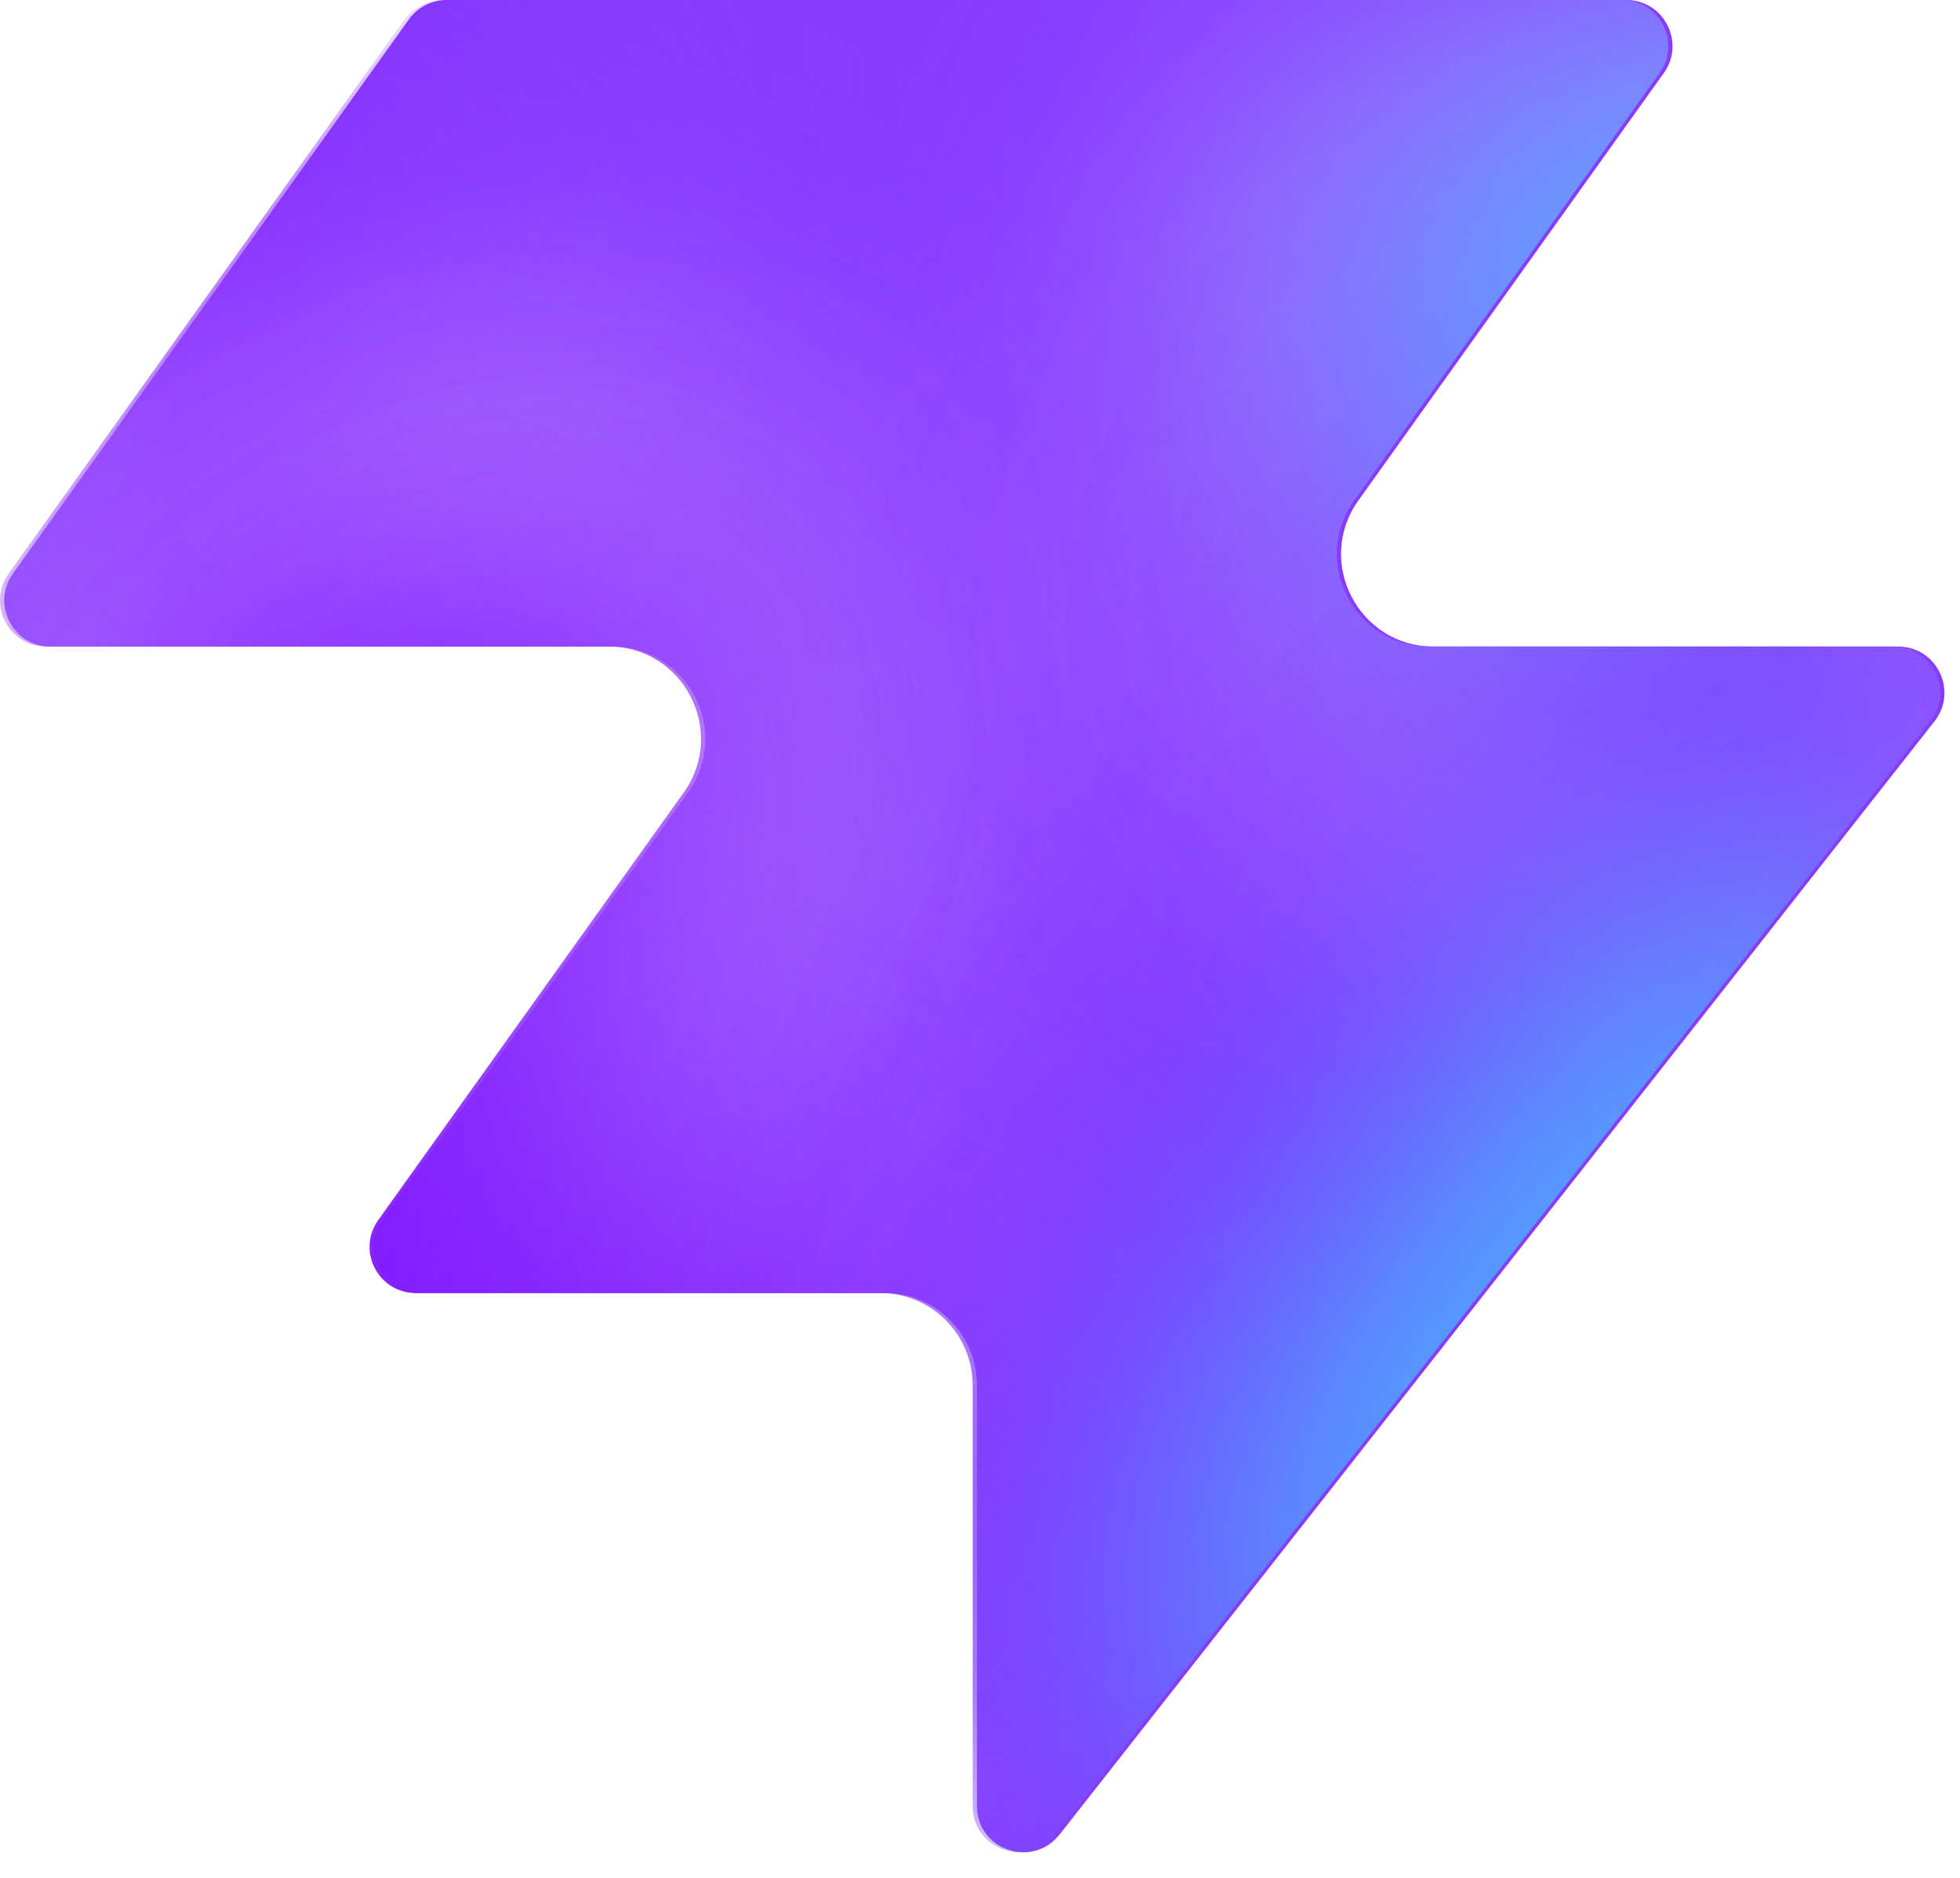
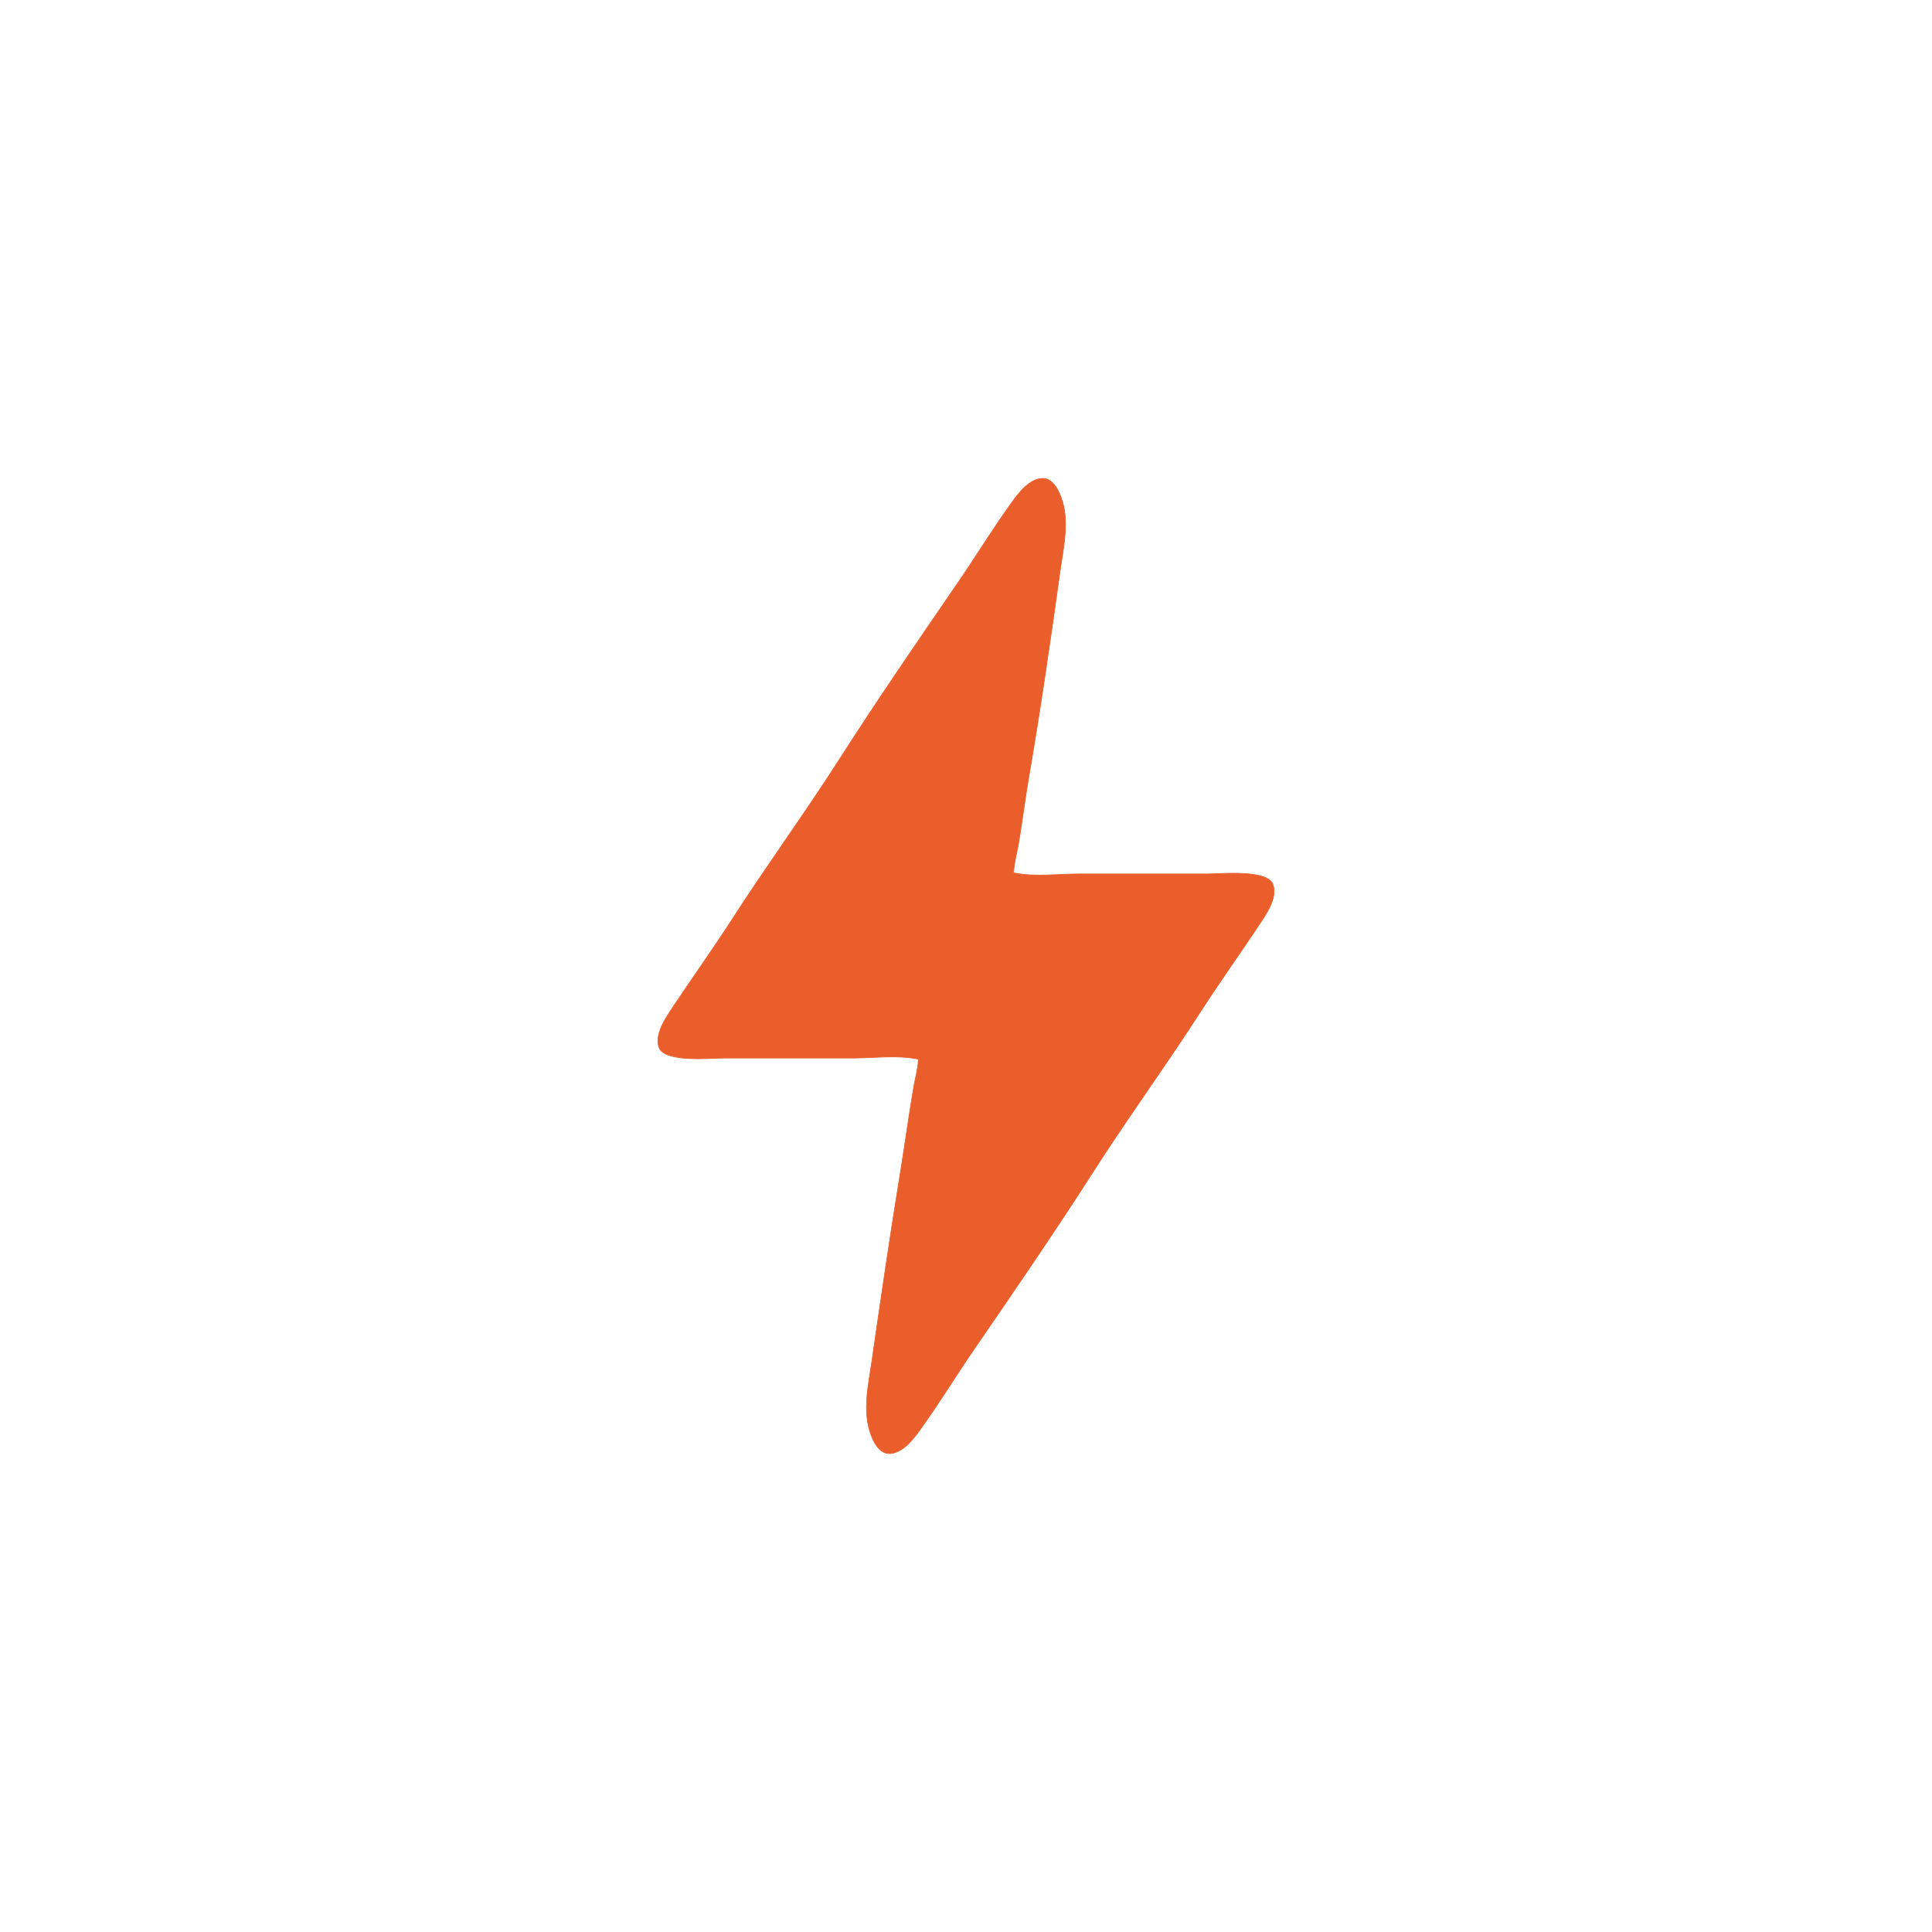
- <svg xmlns="http://www.w3.org/2000/svg" width="48" height="46" fill="none" viewBox="0 0 48 46">
-   <path fill="#863bff" d="M25.946 44.938c-.664.845-2.021.375-2.021-.698V33.937a2.26 2.26 0 0 0-2.262-2.262H10.287c-.92 0-1.456-1.04-.92-1.788l7.48-10.471c1.07-1.497 0-3.578-1.842-3.578H1.237c-.92 0-1.456-1.04-.92-1.788L10.013.474c.214-.297.556-.474.92-.474h28.894c.92 0 1.456 1.04.92 1.788l-7.48 10.471c-1.07 1.498 0 3.579 1.842 3.579h11.377c.943 0 1.473 1.088.89 1.83L25.947 44.94z" style="fill:#863bff;fill:color(display-p3 .525 .23 1);fill-opacity:1" />
-   <mask id="a" width="48" height="46" x="0" y="0" maskUnits="userSpaceOnUse" style="mask-type:alpha">
-     <path fill="#000" d="M25.842 44.938c-.664.844-2.021.375-2.021-.698V33.937a2.26 2.26 0 0 0-2.262-2.262H10.183c-.92 0-1.456-1.04-.92-1.788l7.48-10.471c1.07-1.498 0-3.579-1.842-3.579H1.133c-.92 0-1.456-1.04-.92-1.787L9.91.473c.214-.297.556-.474.92-.474h28.894c.92 0 1.456 1.04.92 1.788l-7.48 10.471c-1.07 1.498 0 3.578 1.842 3.578h11.377c.943 0 1.473 1.088.89 1.832L25.843 44.94z" style="fill:#000;fill-opacity:1" />
-   </mask>
-   <g mask="url(#a)">
-     <g filter="url(#b)">
-       <ellipse cx="5.508" cy="14.704" fill="#ede6ff" rx="5.508" ry="14.704" style="fill:#ede6ff;fill:color(display-p3 .927 .903 1);fill-opacity:1" transform="matrix(.00324 1 1 -.00324 -4.47 31.516)" />
-     </g>
-     <g filter="url(#c)">
-       <ellipse cx="10.399" cy="29.851" fill="#ede6ff" rx="10.399" ry="29.851" style="fill:#ede6ff;fill:color(display-p3 .927 .903 1);fill-opacity:1" transform="matrix(.00324 1 1 -.00324 -39.328 7.883)" />
-     </g>
-     <g filter="url(#d)">
-       <ellipse cx="5.508" cy="30.487" fill="#7e14ff" rx="5.508" ry="30.487" style="fill:#7e14ff;fill:color(display-p3 .492 .077 1);fill-opacity:1" transform="rotate(89.814 -25.913 -14.639)scale(1 -1)" />
-     </g>
-     <g filter="url(#e)">
-       <ellipse cx="5.508" cy="30.599" fill="#7e14ff" rx="5.508" ry="30.599" style="fill:#7e14ff;fill:color(display-p3 .492 .077 1);fill-opacity:1" transform="rotate(89.814 -32.644 -3.334)scale(1 -1)" />
-     </g>
-     <g filter="url(#f)">
-       <ellipse cx="5.508" cy="30.599" fill="#7e14ff" rx="5.508" ry="30.599" style="fill:#7e14ff;fill:color(display-p3 .492 .077 1);fill-opacity:1" transform="matrix(.00324 1 1 -.00324 -34.34 30.47)" />
-     </g>
-     <g filter="url(#g)">
-       <ellipse cx="14.072" cy="22.078" fill="#ede6ff" rx="14.072" ry="22.078" style="fill:#ede6ff;fill:color(display-p3 .927 .903 1);fill-opacity:1" transform="rotate(93.35 24.506 48.493)scale(-1 1)" />
-     </g>
-     <g filter="url(#h)">
-       <ellipse cx="3.47" cy="21.501" fill="#7e14ff" rx="3.47" ry="21.501" style="fill:#7e14ff;fill:color(display-p3 .492 .077 1);fill-opacity:1" transform="rotate(89.009 28.708 47.59)scale(-1 1)" />
-     </g>
-     <g filter="url(#i)">
-       <ellipse cx="3.47" cy="21.501" fill="#7e14ff" rx="3.47" ry="21.501" style="fill:#7e14ff;fill:color(display-p3 .492 .077 1);fill-opacity:1" transform="rotate(89.009 28.708 47.59)scale(-1 1)" />
-     </g>
-     <g filter="url(#j)">
-       <ellipse cx=".387" cy="8.972" fill="#7e14ff" rx="4.407" ry="29.108" style="fill:#7e14ff;fill:color(display-p3 .492 .077 1);fill-opacity:1" transform="rotate(39.51 .387 8.972)" />
-     </g>
-     <g filter="url(#k)">
-       <ellipse cx="47.523" cy="-6.092" fill="#7e14ff" rx="4.407" ry="29.108" style="fill:#7e14ff;fill:color(display-p3 .492 .077 1);fill-opacity:1" transform="rotate(37.892 47.523 -6.092)" />
-     </g>
-     <g filter="url(#l)">
-       <ellipse cx="41.412" cy="6.333" fill="#47bfff" rx="5.971" ry="9.665" style="fill:#47bfff;fill:color(display-p3 .28 .748 1);fill-opacity:1" transform="rotate(37.892 41.412 6.333)" />
-     </g>
-     <g filter="url(#m)">
-       <ellipse cx="-1.879" cy="38.332" fill="#7e14ff" rx="4.407" ry="29.108" style="fill:#7e14ff;fill:color(display-p3 .492 .077 1);fill-opacity:1" transform="rotate(37.892 -1.88 38.332)" />
-     </g>
-     <g filter="url(#n)">
-       <ellipse cx="-1.879" cy="38.332" fill="#7e14ff" rx="4.407" ry="29.108" style="fill:#7e14ff;fill:color(display-p3 .492 .077 1);fill-opacity:1" transform="rotate(37.892 -1.88 38.332)" />
-     </g>
-     <g filter="url(#o)">
-       <ellipse cx="35.651" cy="29.907" fill="#7e14ff" rx="4.407" ry="29.108" style="fill:#7e14ff;fill:color(display-p3 .492 .077 1);fill-opacity:1" transform="rotate(37.892 35.651 29.907)" />
-     </g>
-     <g filter="url(#p)">
-       <ellipse cx="38.418" cy="32.4" fill="#47bfff" rx="5.971" ry="15.297" style="fill:#47bfff;fill:color(display-p3 .28 .748 1);fill-opacity:1" transform="rotate(37.892 38.418 32.4)" />
-     </g>
-   </g>
-   <defs>
-     <filter id="b" width="60.045" height="41.654" x="-19.77" y="16.149" color-interpolation-filters="sRGB" filterUnits="userSpaceOnUse">
-       <feFlood flood-opacity="0" result="BackgroundImageFix" />
-       <feBlend in="SourceGraphic" in2="BackgroundImageFix" result="shape" />
-       <feGaussianBlur result="effect1_foregroundBlur_2002_17158" stdDeviation="7.659" />
-     </filter>
-     <filter id="c" width="90.34" height="51.437" x="-54.613" y="-7.533" color-interpolation-filters="sRGB" filterUnits="userSpaceOnUse">
-       <feFlood flood-opacity="0" result="BackgroundImageFix" />
-       <feBlend in="SourceGraphic" in2="BackgroundImageFix" result="shape" />
-       <feGaussianBlur result="effect1_foregroundBlur_2002_17158" stdDeviation="7.659" />
-     </filter>
-     <filter id="d" width="79.355" height="29.4" x="-49.64" y="2.03" color-interpolation-filters="sRGB" filterUnits="userSpaceOnUse">
-       <feFlood flood-opacity="0" result="BackgroundImageFix" />
-       <feBlend in="SourceGraphic" in2="BackgroundImageFix" result="shape" />
-       <feGaussianBlur result="effect1_foregroundBlur_2002_17158" stdDeviation="4.596" />
-     </filter>
-     <filter id="e" width="79.579" height="29.4" x="-45.045" y="20.029" color-interpolation-filters="sRGB" filterUnits="userSpaceOnUse">
-       <feFlood flood-opacity="0" result="BackgroundImageFix" />
-       <feBlend in="SourceGraphic" in2="BackgroundImageFix" result="shape" />
-       <feGaussianBlur result="effect1_foregroundBlur_2002_17158" stdDeviation="4.596" />
-     </filter>
-     <filter id="f" width="79.579" height="29.4" x="-43.513" y="21.178" color-interpolation-filters="sRGB" filterUnits="userSpaceOnUse">
-       <feFlood flood-opacity="0" result="BackgroundImageFix" />
-       <feBlend in="SourceGraphic" in2="BackgroundImageFix" result="shape" />
-       <feGaussianBlur result="effect1_foregroundBlur_2002_17158" stdDeviation="4.596" />
-     </filter>
-     <filter id="g" width="74.749" height="58.852" x="15.756" y="-17.901" color-interpolation-filters="sRGB" filterUnits="userSpaceOnUse">
-       <feFlood flood-opacity="0" result="BackgroundImageFix" />
-       <feBlend in="SourceGraphic" in2="BackgroundImageFix" result="shape" />
-       <feGaussianBlur result="effect1_foregroundBlur_2002_17158" stdDeviation="7.659" />
-     </filter>
-     <filter id="h" width="61.377" height="25.362" x="23.548" y="2.284" color-interpolation-filters="sRGB" filterUnits="userSpaceOnUse">
-       <feFlood flood-opacity="0" result="BackgroundImageFix" />
-       <feBlend in="SourceGraphic" in2="BackgroundImageFix" result="shape" />
-       <feGaussianBlur result="effect1_foregroundBlur_2002_17158" stdDeviation="4.596" />
-     </filter>
-     <filter id="i" width="61.377" height="25.362" x="23.548" y="2.284" color-interpolation-filters="sRGB" filterUnits="userSpaceOnUse">
-       <feFlood flood-opacity="0" result="BackgroundImageFix" />
-       <feBlend in="SourceGraphic" in2="BackgroundImageFix" result="shape" />
-       <feGaussianBlur result="effect1_foregroundBlur_2002_17158" stdDeviation="4.596" />
-     </filter>
-     <filter id="j" width="56.045" height="63.649" x="-27.636" y="-22.853" color-interpolation-filters="sRGB" filterUnits="userSpaceOnUse">
-       <feFlood flood-opacity="0" result="BackgroundImageFix" />
-       <feBlend in="SourceGraphic" in2="BackgroundImageFix" result="shape" />
-       <feGaussianBlur result="effect1_foregroundBlur_2002_17158" stdDeviation="4.596" />
-     </filter>
-     <filter id="k" width="54.814" height="64.646" x="20.116" y="-38.415" color-interpolation-filters="sRGB" filterUnits="userSpaceOnUse">
-       <feFlood flood-opacity="0" result="BackgroundImageFix" />
-       <feBlend in="SourceGraphic" in2="BackgroundImageFix" result="shape" />
-       <feGaussianBlur result="effect1_foregroundBlur_2002_17158" stdDeviation="4.596" />
-     </filter>
-     <filter id="l" width="33.541" height="35.313" x="24.641" y="-11.323" color-interpolation-filters="sRGB" filterUnits="userSpaceOnUse">
-       <feFlood flood-opacity="0" result="BackgroundImageFix" />
-       <feBlend in="SourceGraphic" in2="BackgroundImageFix" result="shape" />
-       <feGaussianBlur result="effect1_foregroundBlur_2002_17158" stdDeviation="4.596" />
-     </filter>
-     <filter id="m" width="54.814" height="64.646" x="-29.286" y="6.009" color-interpolation-filters="sRGB" filterUnits="userSpaceOnUse">
-       <feFlood flood-opacity="0" result="BackgroundImageFix" />
-       <feBlend in="SourceGraphic" in2="BackgroundImageFix" result="shape" />
-       <feGaussianBlur result="effect1_foregroundBlur_2002_17158" stdDeviation="4.596" />
-     </filter>
-     <filter id="n" width="54.814" height="64.646" x="-29.286" y="6.009" color-interpolation-filters="sRGB" filterUnits="userSpaceOnUse">
-       <feFlood flood-opacity="0" result="BackgroundImageFix" />
-       <feBlend in="SourceGraphic" in2="BackgroundImageFix" result="shape" />
-       <feGaussianBlur result="effect1_foregroundBlur_2002_17158" stdDeviation="4.596" />
-     </filter>
-     <filter id="o" width="54.814" height="64.646" x="8.244" y="-2.416" color-interpolation-filters="sRGB" filterUnits="userSpaceOnUse">
-       <feFlood flood-opacity="0" result="BackgroundImageFix" />
-       <feBlend in="SourceGraphic" in2="BackgroundImageFix" result="shape" />
-       <feGaussianBlur result="effect1_foregroundBlur_2002_17158" stdDeviation="4.596" />
-     </filter>
-     <filter id="p" width="39.409" height="43.623" x="18.713" y="10.588" color-interpolation-filters="sRGB" filterUnits="userSpaceOnUse">
-       <feFlood flood-opacity="0" result="BackgroundImageFix" />
-       <feBlend in="SourceGraphic" in2="BackgroundImageFix" result="shape" />
-       <feGaussianBlur result="effect1_foregroundBlur_2002_17158" stdDeviation="4.596" />
-     </filter>
-   </defs>
+ <svg xmlns="http://www.w3.org/2000/svg" viewBox="0 0 736 736" width="736" height="736">
+   <path d="M386.15 332.5C393.85 334.18 403.09 332.93 411.02 332.93C427.37 332.93 443.73 332.93 460.08 332.93C465.17 332.93 482.66 331.16 484.89 336.83C486.87 341.87 482.3 348.35 479.67 352.3C472.27 363.45 464.44 374.36 457.2 385.61C444.02 406.09 429.63 425.79 416.47 446.34C402.04 468.88 386.84 491.06 371.68 513.12C364.73 523.23 358.3 533.71 351.18 543.72C348.47 547.53 344.26 553.44 339.07 553.74C335.06 553.96 332.84 549.45 331.72 546.37C328.49 537.49 330.84 527.6 332.14 518.56C335.62 494.41 339.15 470.19 343.09 446.07C344.8 435.56 346.23 424.92 348.03 414.38C348.63 410.85 349.76 407.04 349.85 403.5C342.15 401.82 332.92 403.07 324.98 403.07C308.63 403.07 292.27 403.07 275.92 403.07C270.82 403.07 253.35 404.84 251.12 399.16C249.14 394.13 253.7 387.64 256.32 383.69C263.72 372.54 271.56 361.64 278.8 350.39C291.98 329.9 306.37 310.21 319.53 289.66C333.96 267.13 349.16 244.94 364.32 222.88C371.27 212.76 377.7 202.29 384.82 192.28C387.53 188.47 391.74 182.56 396.93 182.26C400.94 182.04 403.16 186.55 404.28 189.63C407.52 198.53 405.13 208.39 403.86 217.44C400.18 243.85 396.33 270.45 391.81 296.74C390.39 304.99 389.39 313.34 387.97 321.62C387.37 325.15 386.24 328.96 386.15 332.5Z" fill="#ea5e2b" fill-rule="evenodd" stroke="#ea5e2b" stroke-width="0.25" stroke-linejoin="round" />
</svg>
